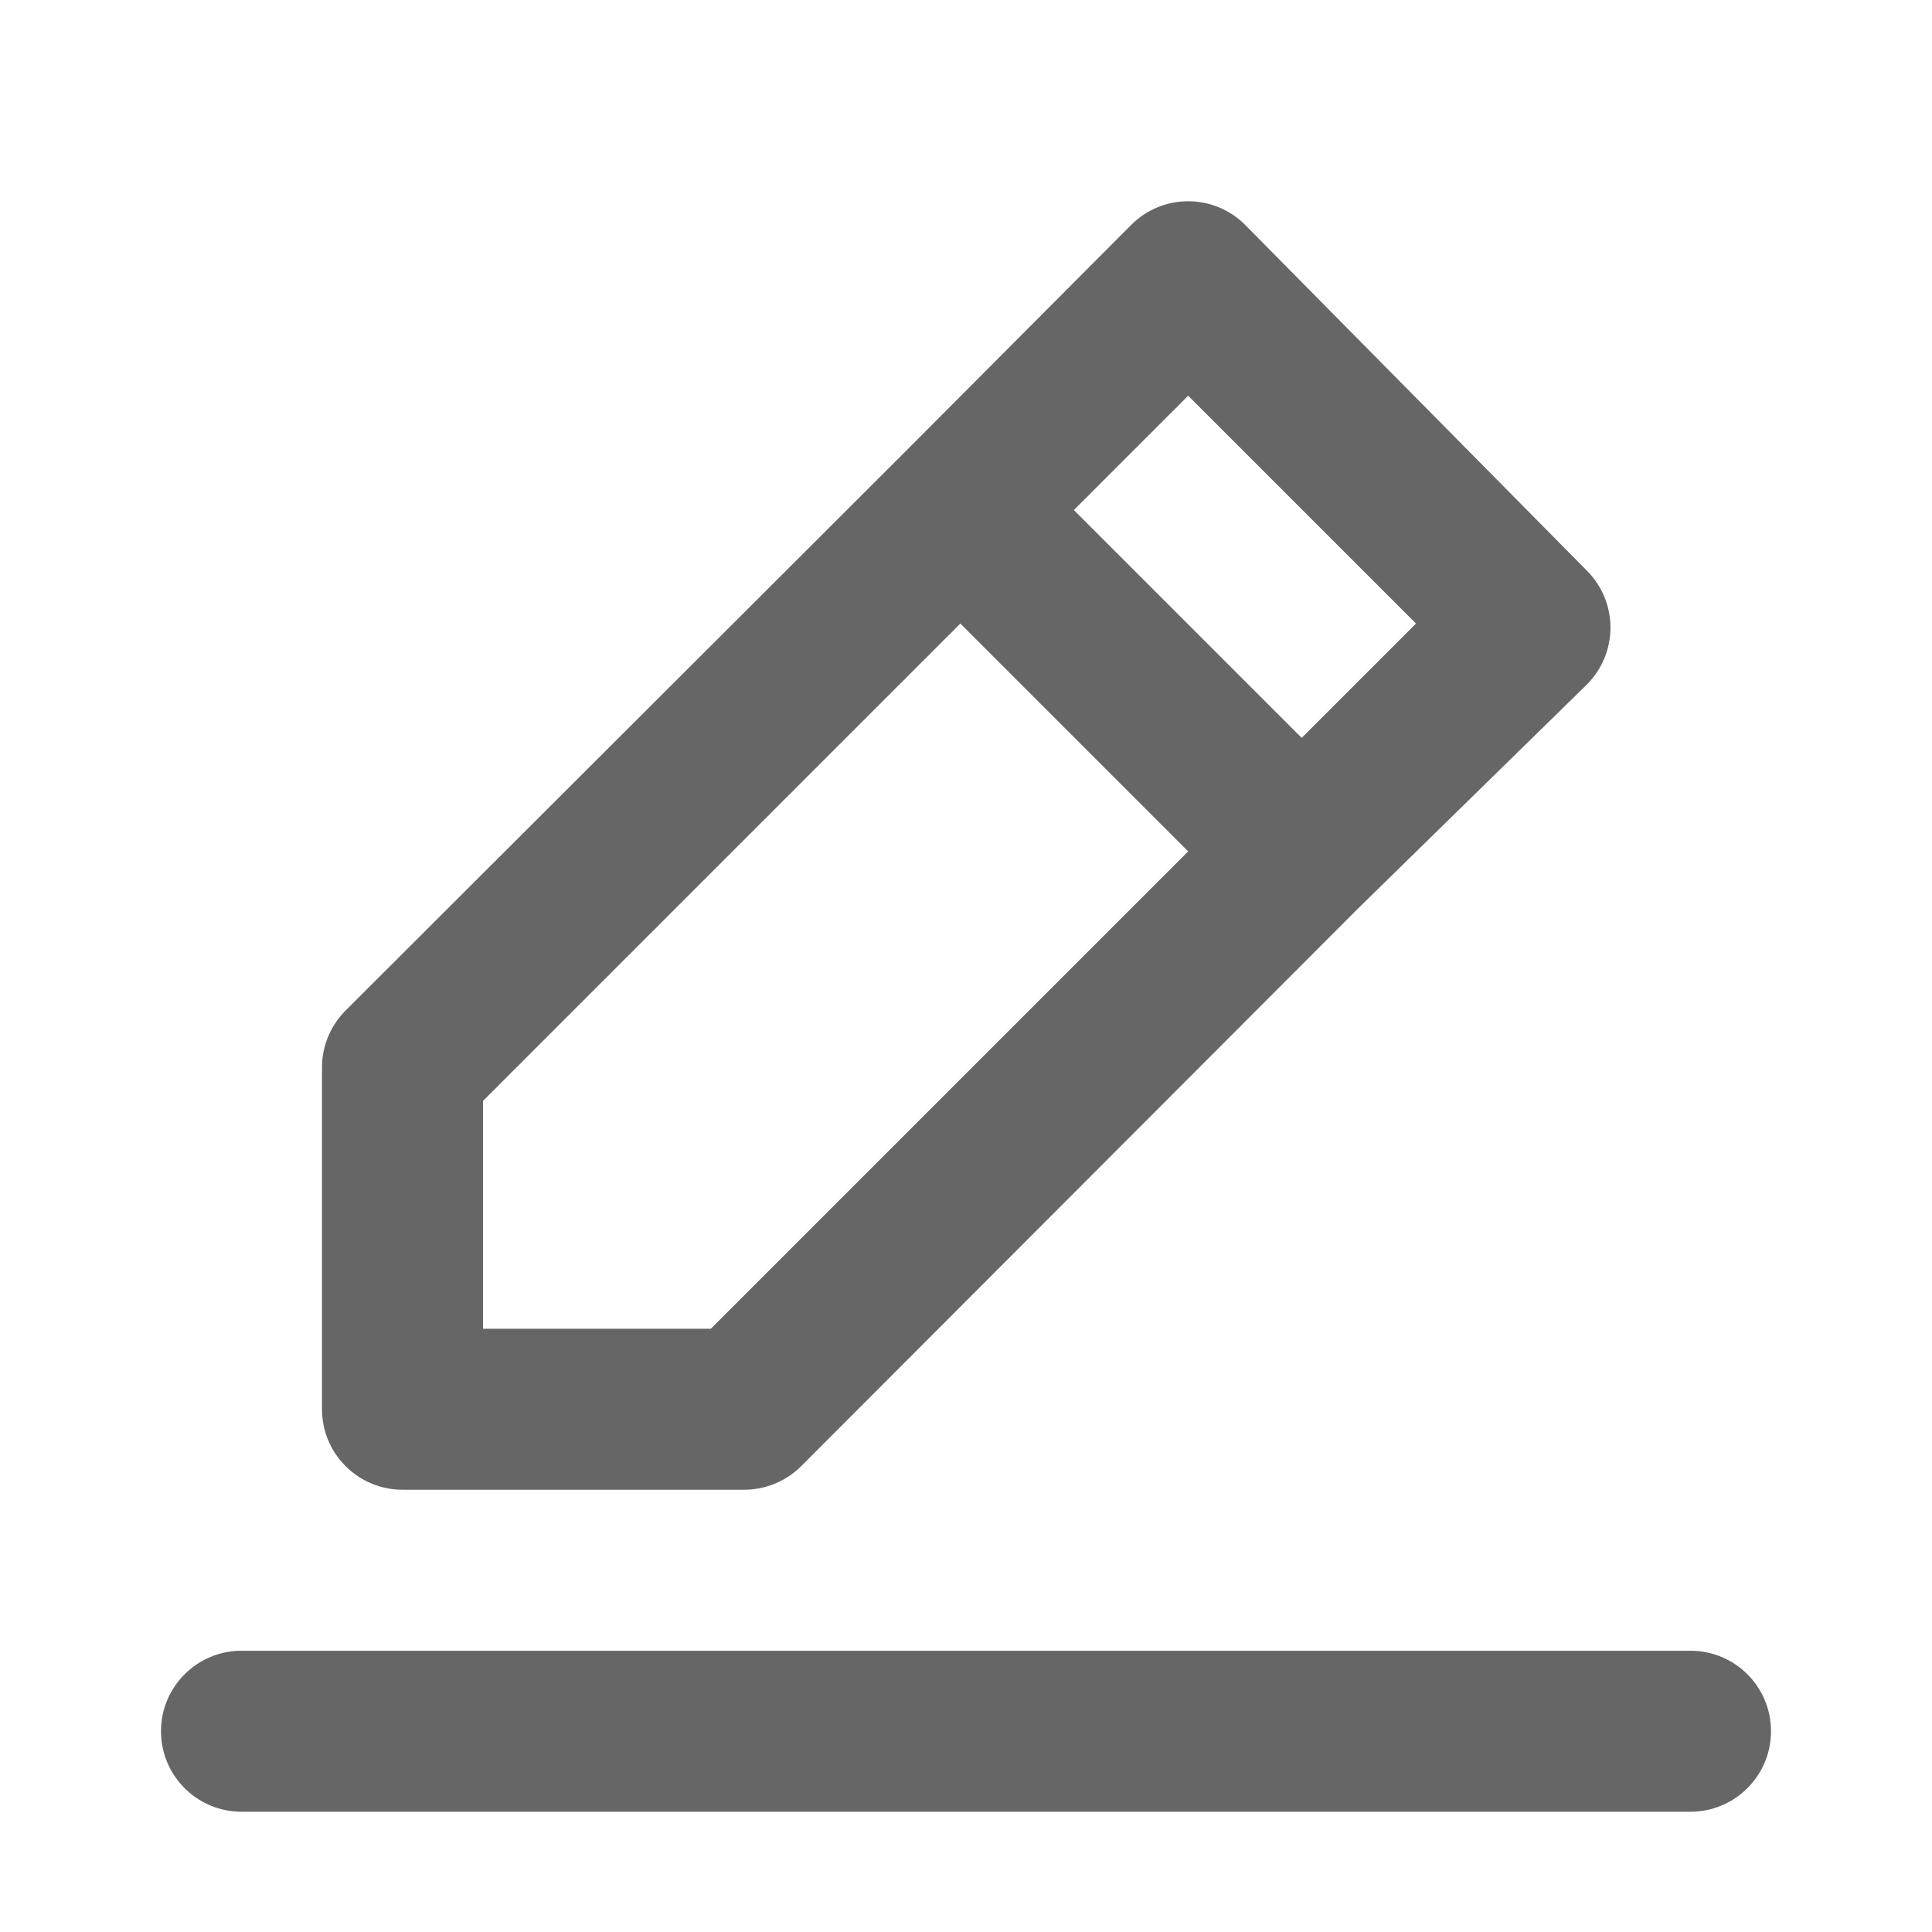
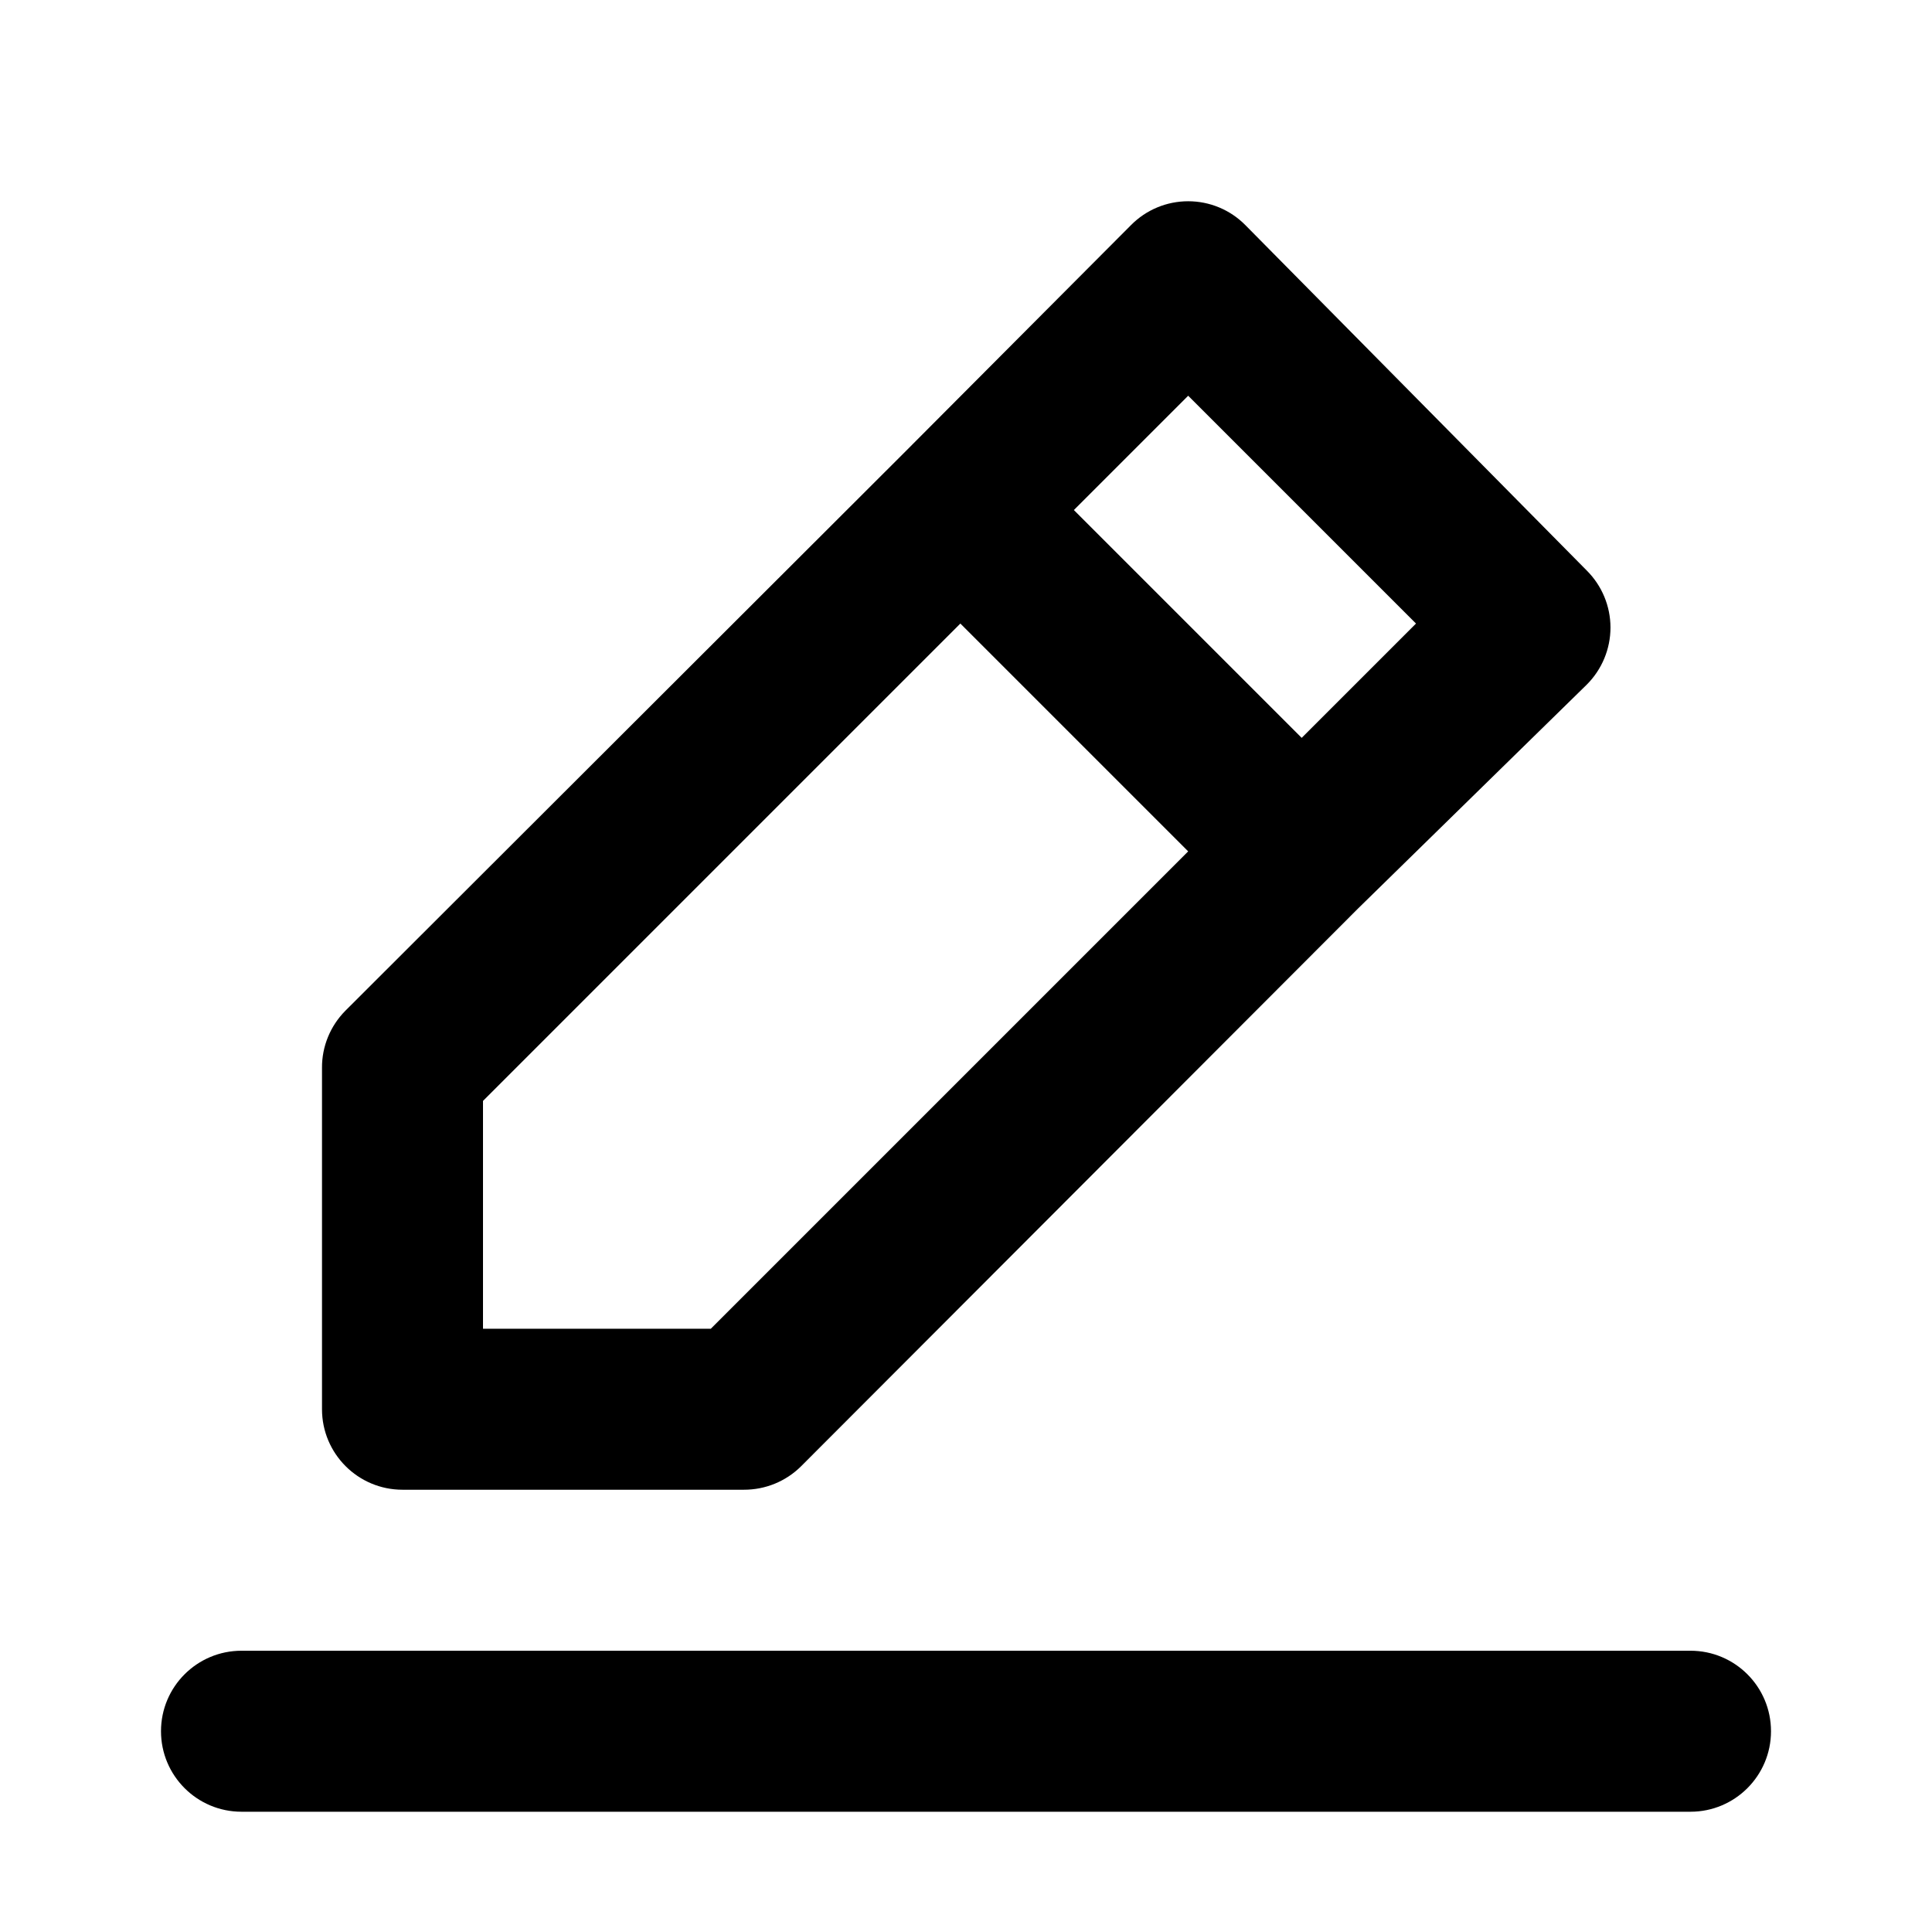
<svg xmlns="http://www.w3.org/2000/svg" width="24" height="24" viewBox="0 0 24 24" fill="none">
-   <path fill-rule="evenodd" clip-rule="evenodd" d="M5 18.506H9.24C9.506 18.507 9.761 18.403 9.95 18.216L16.87 11.286L19.71 8.506C19.899 8.318 20.006 8.062 20.006 7.796C20.006 7.529 19.899 7.274 19.71 7.086L15.47 2.796C15.282 2.606 15.027 2.5 14.76 2.5C14.493 2.5 14.238 2.606 14.05 2.796L11.23 5.626L4.29 12.556C4.103 12.745 3.998 13 4 13.266V17.506C4 18.058 4.448 18.506 5 18.506ZM14.76 4.916L17.59 7.746L16.17 9.166L13.34 6.336L14.76 4.916ZM6 13.676L11.93 7.746L14.76 10.576L8.83 16.506H6V13.676ZM21 20.506H3C2.448 20.506 2 20.953 2 21.506C2 22.058 2.448 22.506 3 22.506H21C21.552 22.506 22 22.058 22 21.506C22 20.953 21.552 20.506 21 20.506Z" fill="#666666" />
+   <path fill-rule="evenodd" clip-rule="evenodd" d="M5 18.506H9.24C9.506 18.507 9.761 18.403 9.95 18.216L16.87 11.286L19.71 8.506C19.899 8.318 20.006 8.062 20.006 7.796C20.006 7.529 19.899 7.274 19.71 7.086L15.47 2.796C15.282 2.606 15.027 2.5 14.76 2.5C14.493 2.5 14.238 2.606 14.05 2.796L11.23 5.626L4.29 12.556C4.103 12.745 3.998 13 4 13.266V17.506C4 18.058 4.448 18.506 5 18.506ZM14.76 4.916L17.59 7.746L16.17 9.166L13.34 6.336L14.76 4.916ZM6 13.676L11.93 7.746L14.76 10.576L8.83 16.506H6V13.676ZM21 20.506H3C2.448 20.506 2 20.953 2 21.506C2 22.058 2.448 22.506 3 22.506H21C21.552 22.506 22 22.058 22 21.506C22 20.953 21.552 20.506 21 20.506Z" fill="currentColor" />
</svg>
